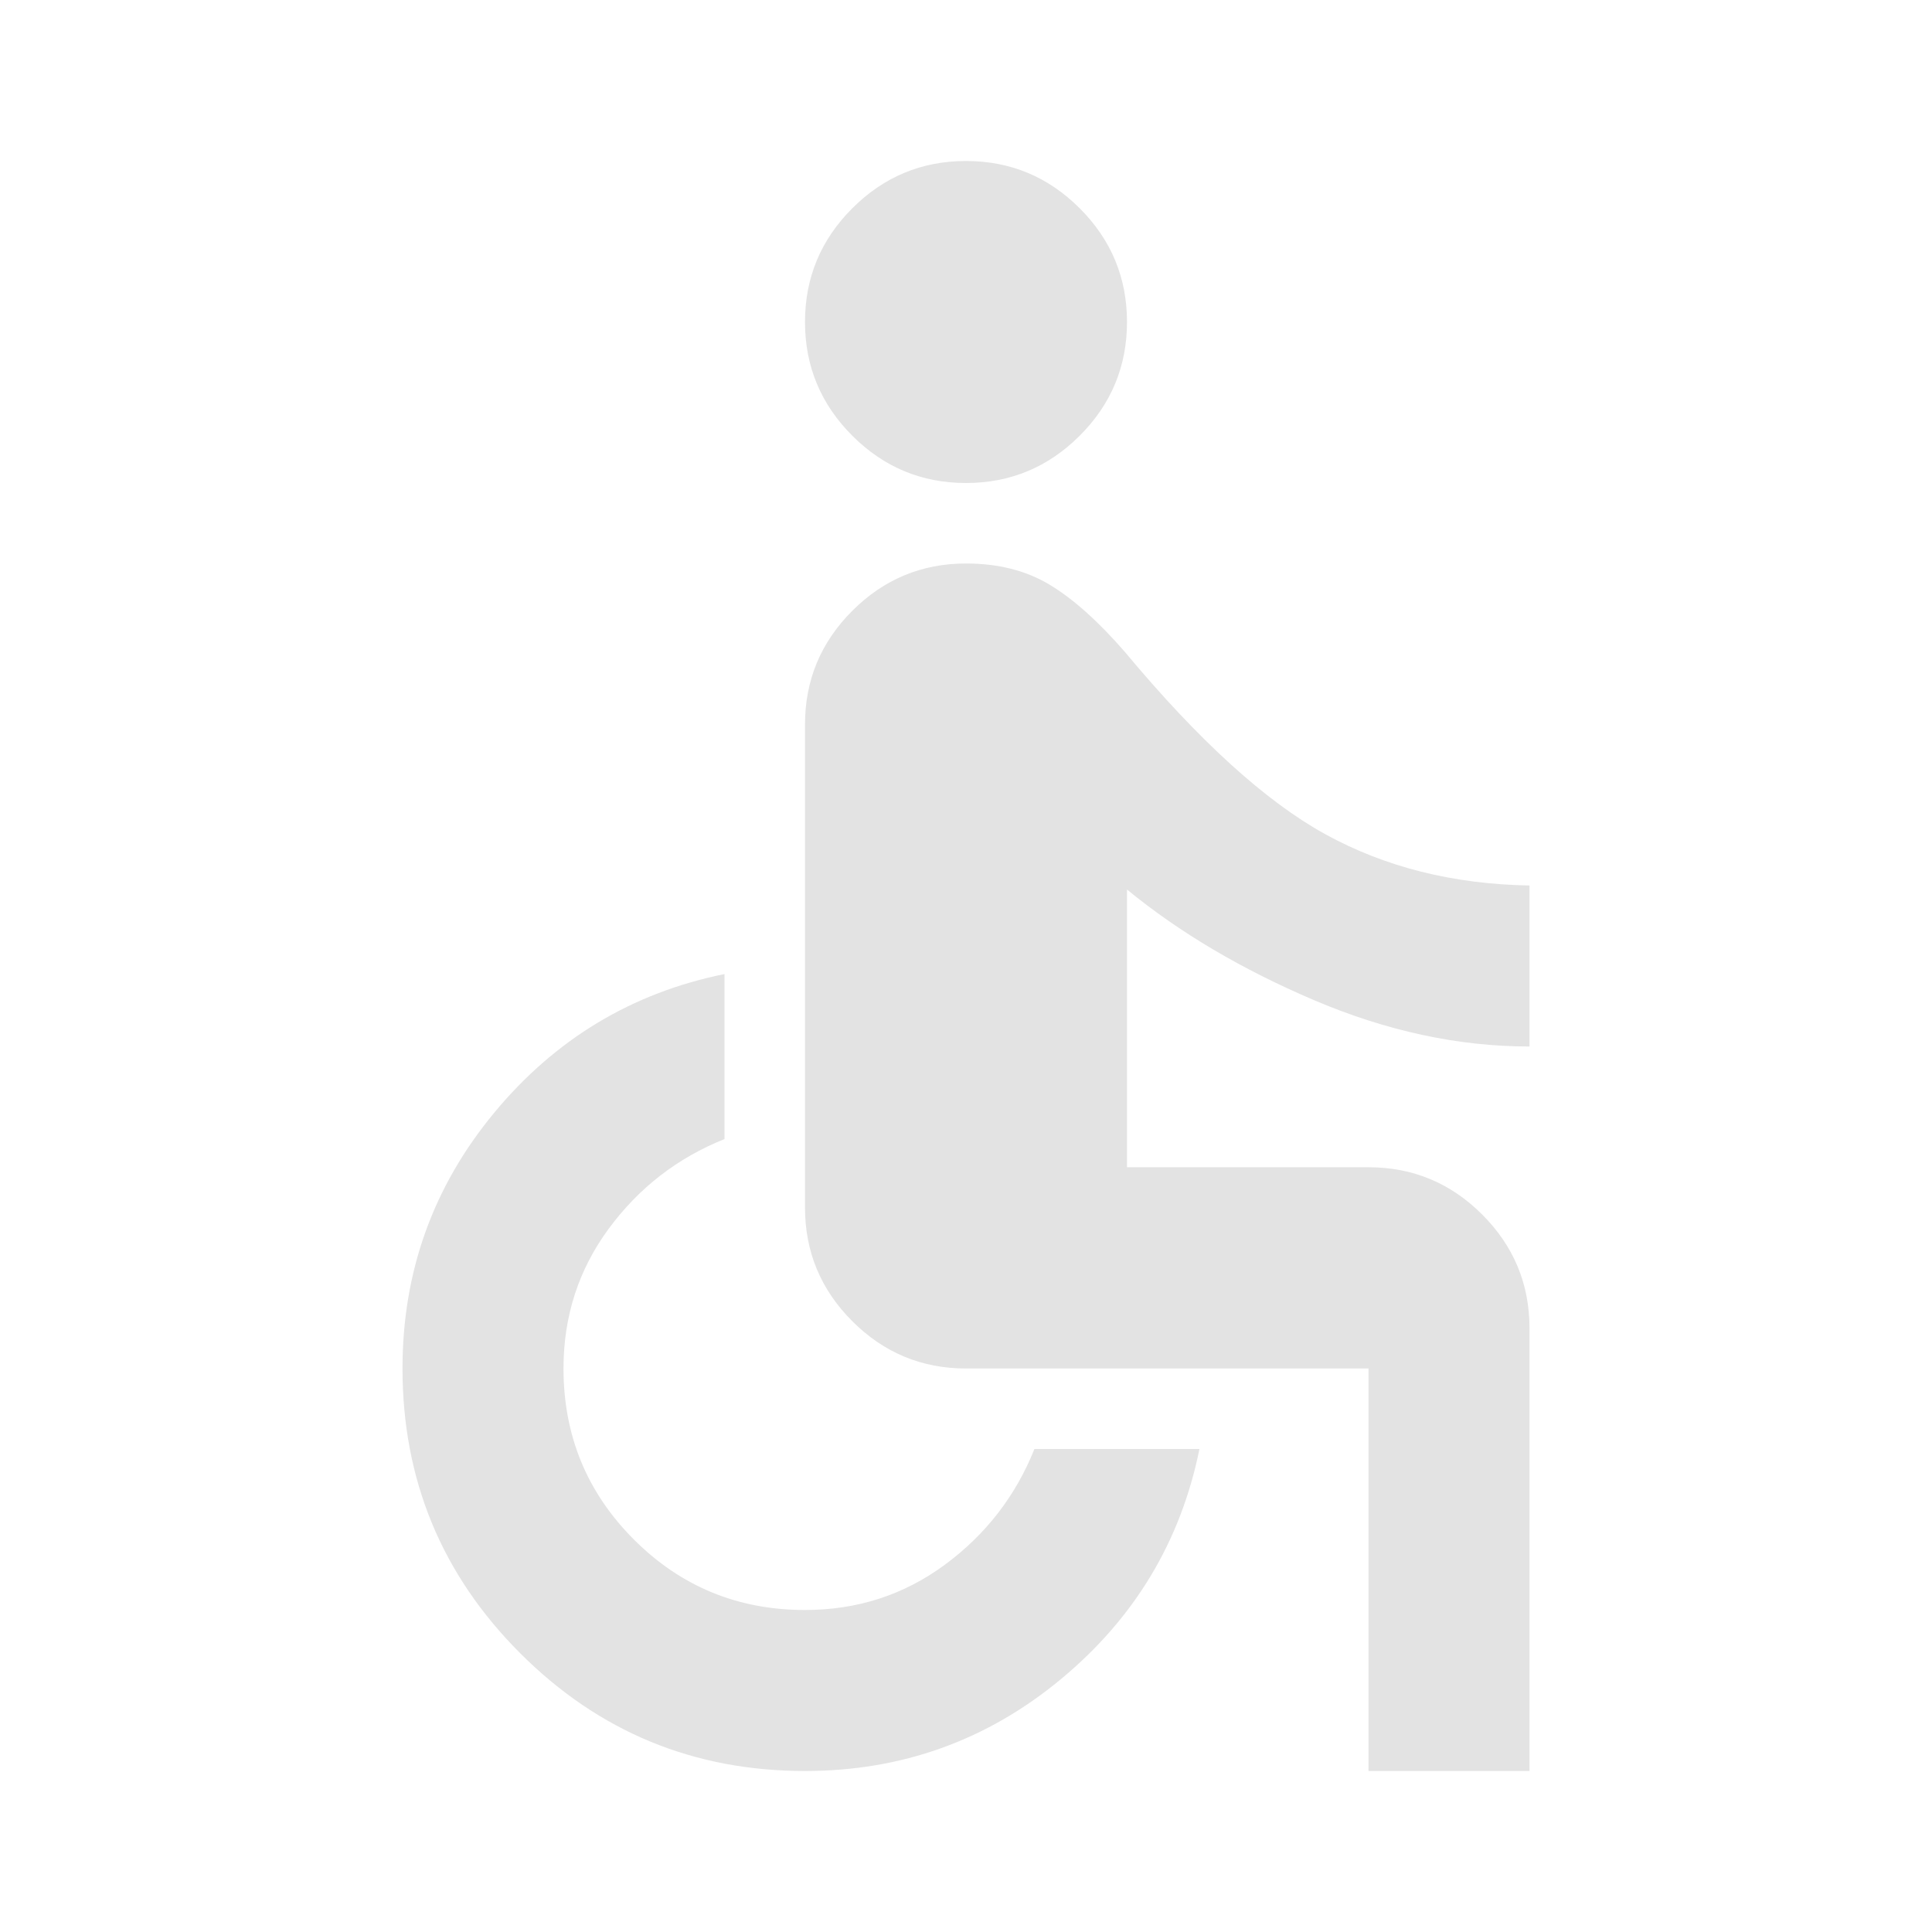
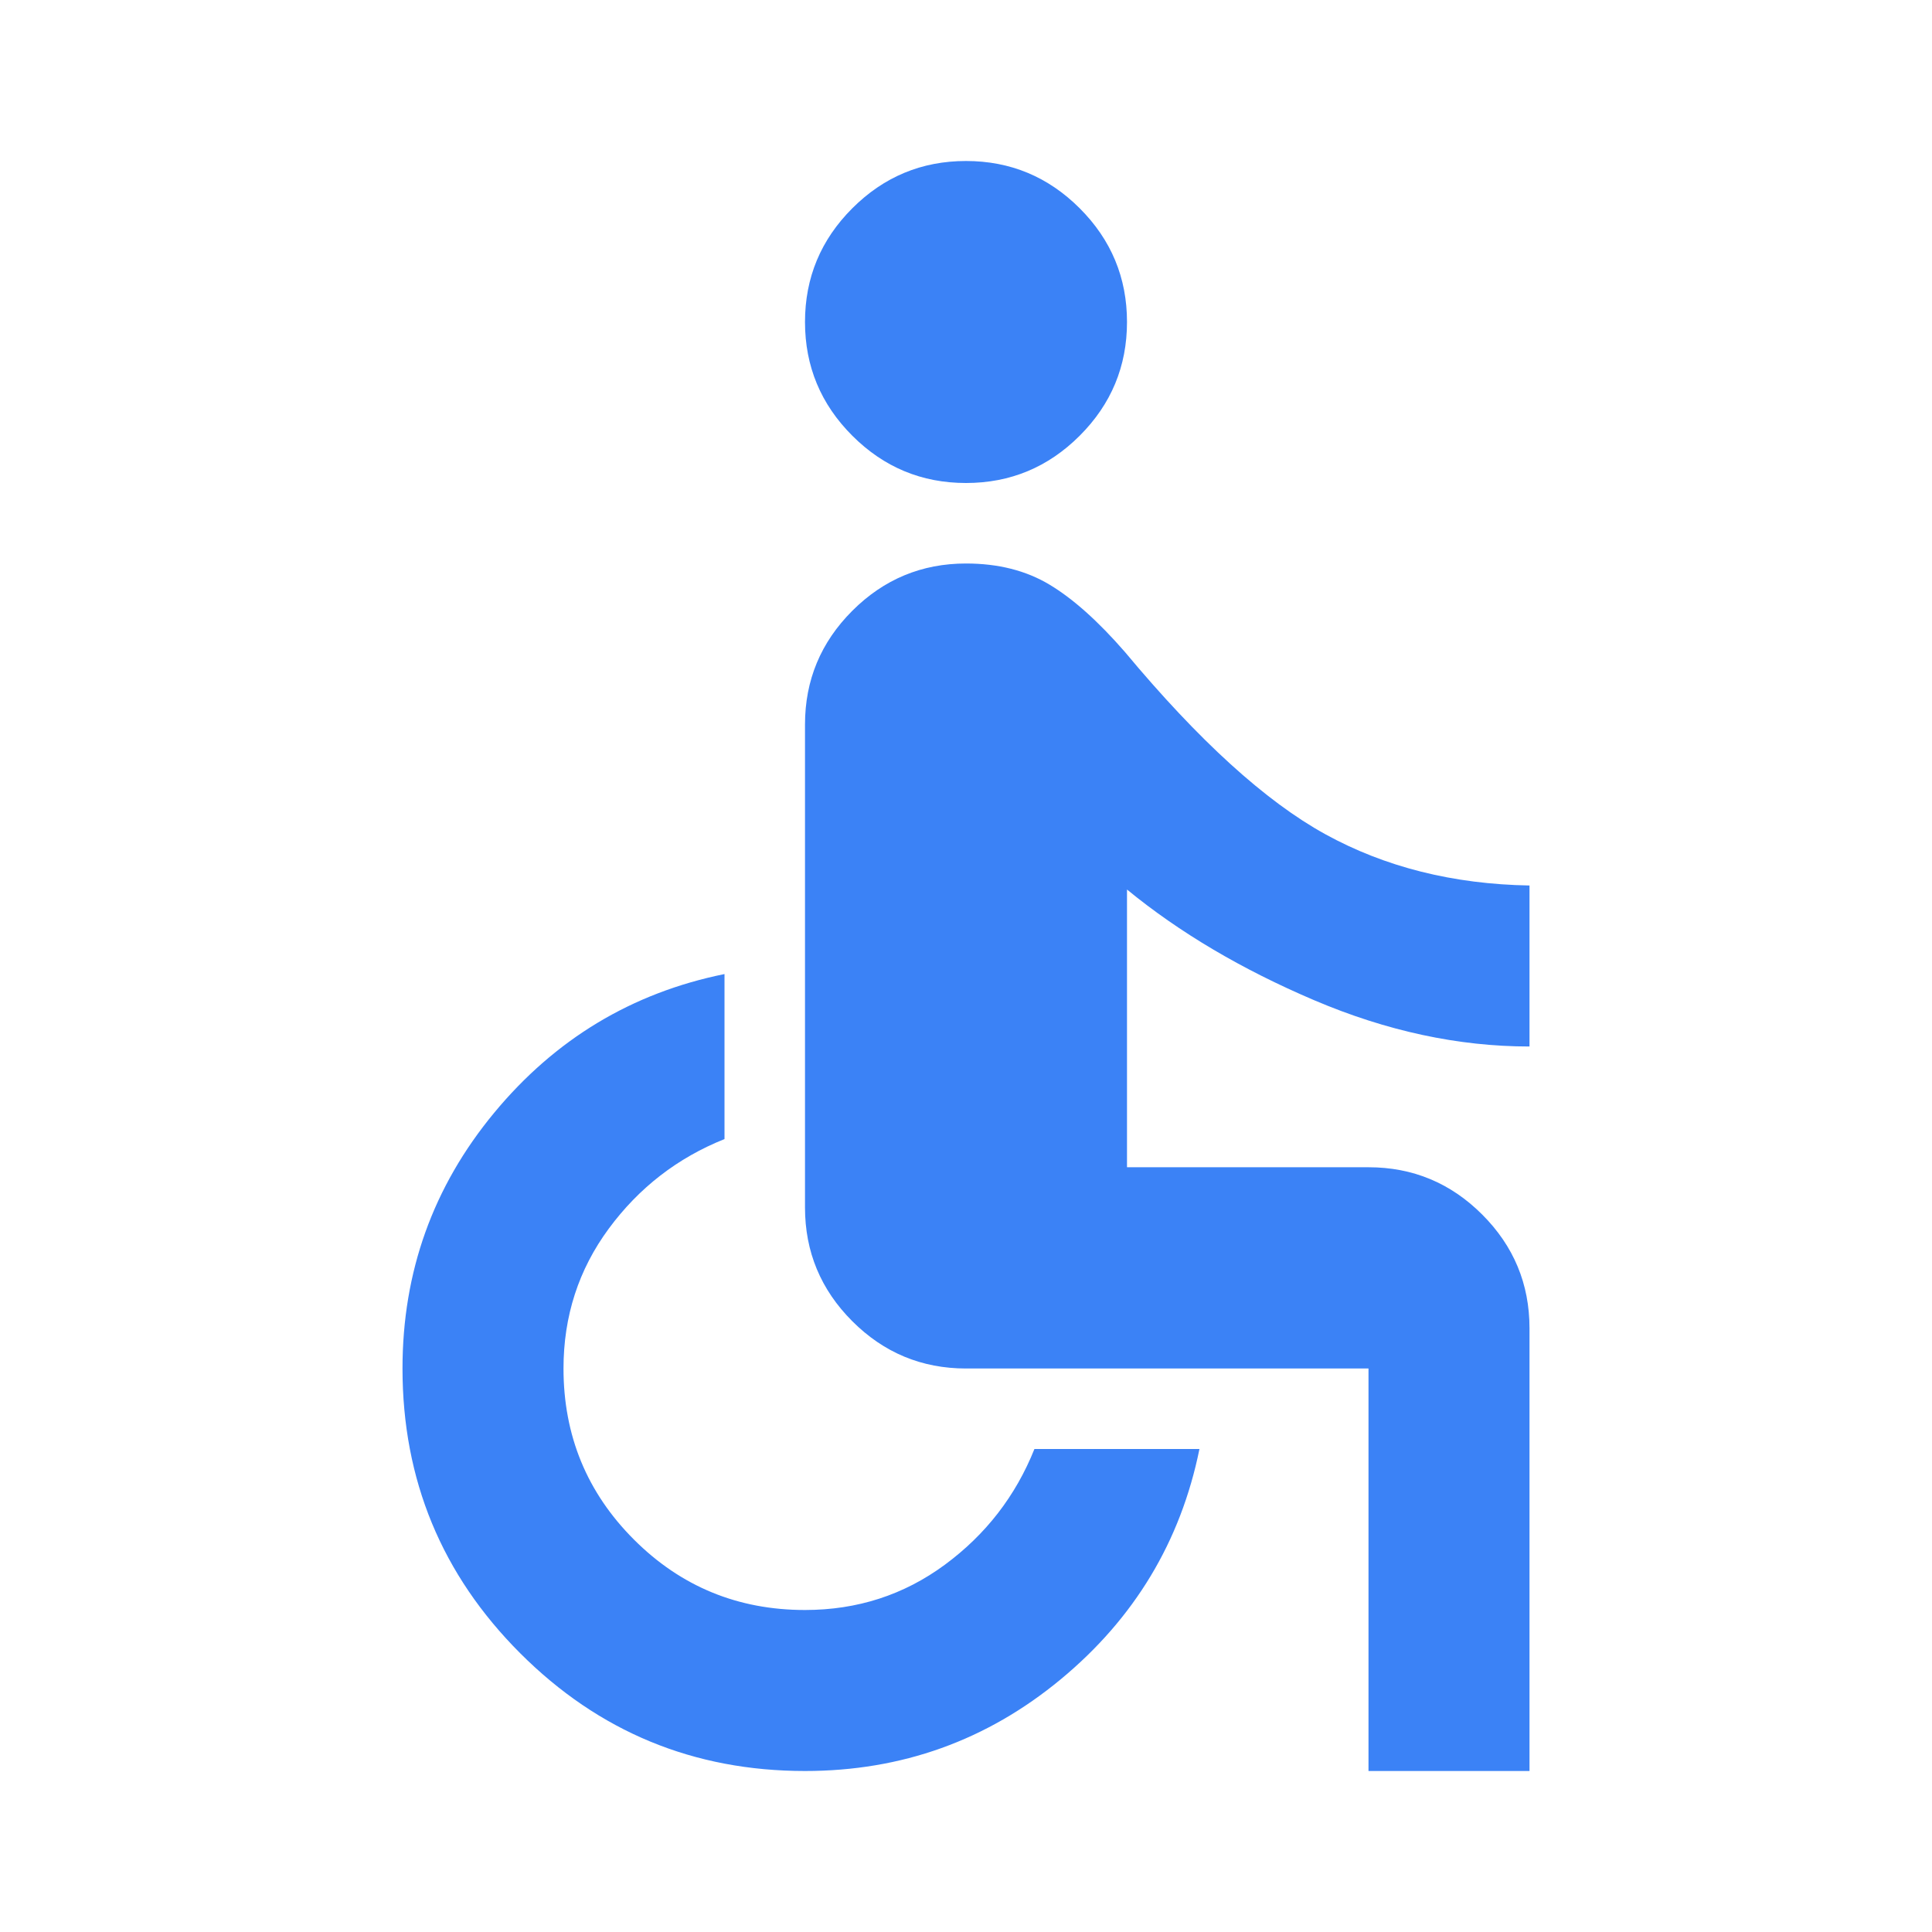
- <svg xmlns="http://www.w3.org/2000/svg" height="24px" viewBox="0 -960 960 960" width="24px" fill="#e3e3e3">
+ <svg xmlns="http://www.w3.org/2000/svg" height="24px" viewBox="0 -960 960 960" width="24px" fill="#3b82f6">
  <path d="M480-720q-33 0-56.5-23.5T400-800q0-33 23.5-56.5T480-880q33 0 56.5 23.5T560-800q0 33-23.5 56.5T480-720ZM680-80v-200H480q-33 0-56.5-23.5T400-360v-240q0-33 23.5-56.5T480-680q24 0 41.5 10.5T559-636q55 66 99.5 90.5T760-520v80q-53 0-107-23t-93-55v138h120q33 0 56.5 23.5T760-300v220h-80Zm-280 0q-83 0-141.5-58.5T200-280q0-72 45.5-127T360-476v82q-35 14-57.5 44.5T280-280q0 50 35 85t85 35q39 0 69.5-22.5T514-240h82q-14 69-69 114.5T400-80Z" />
</svg>
